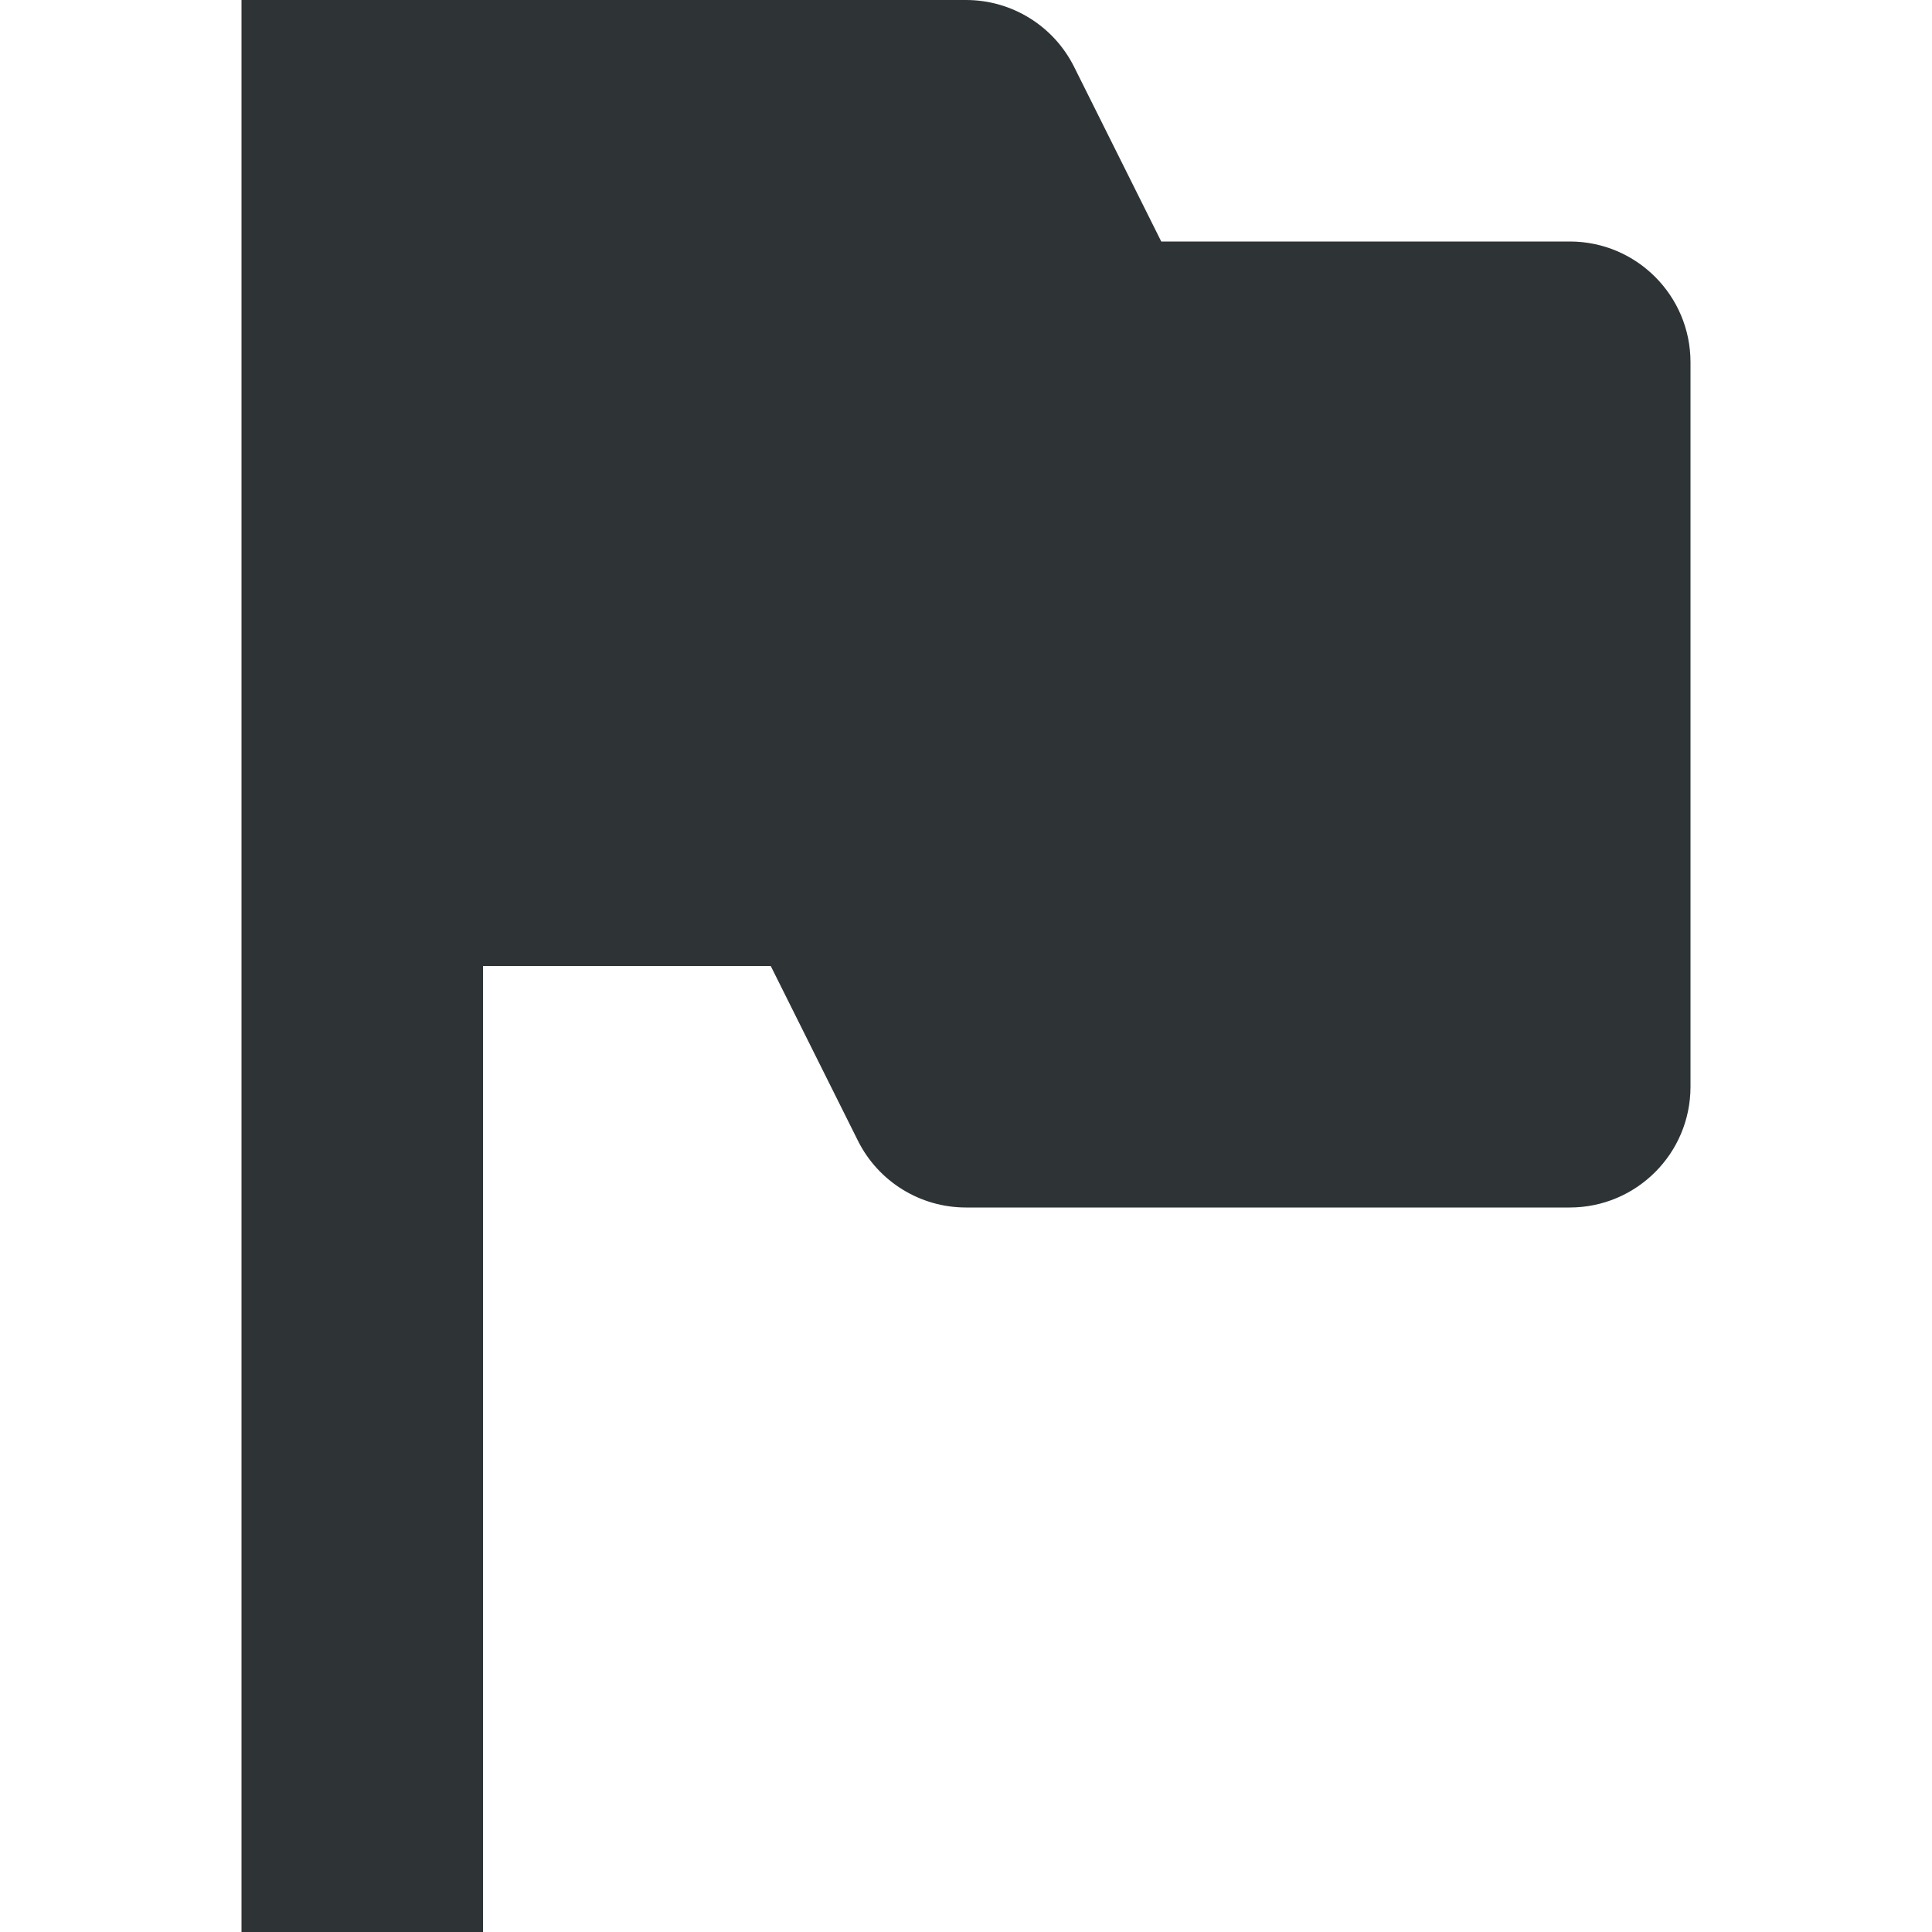
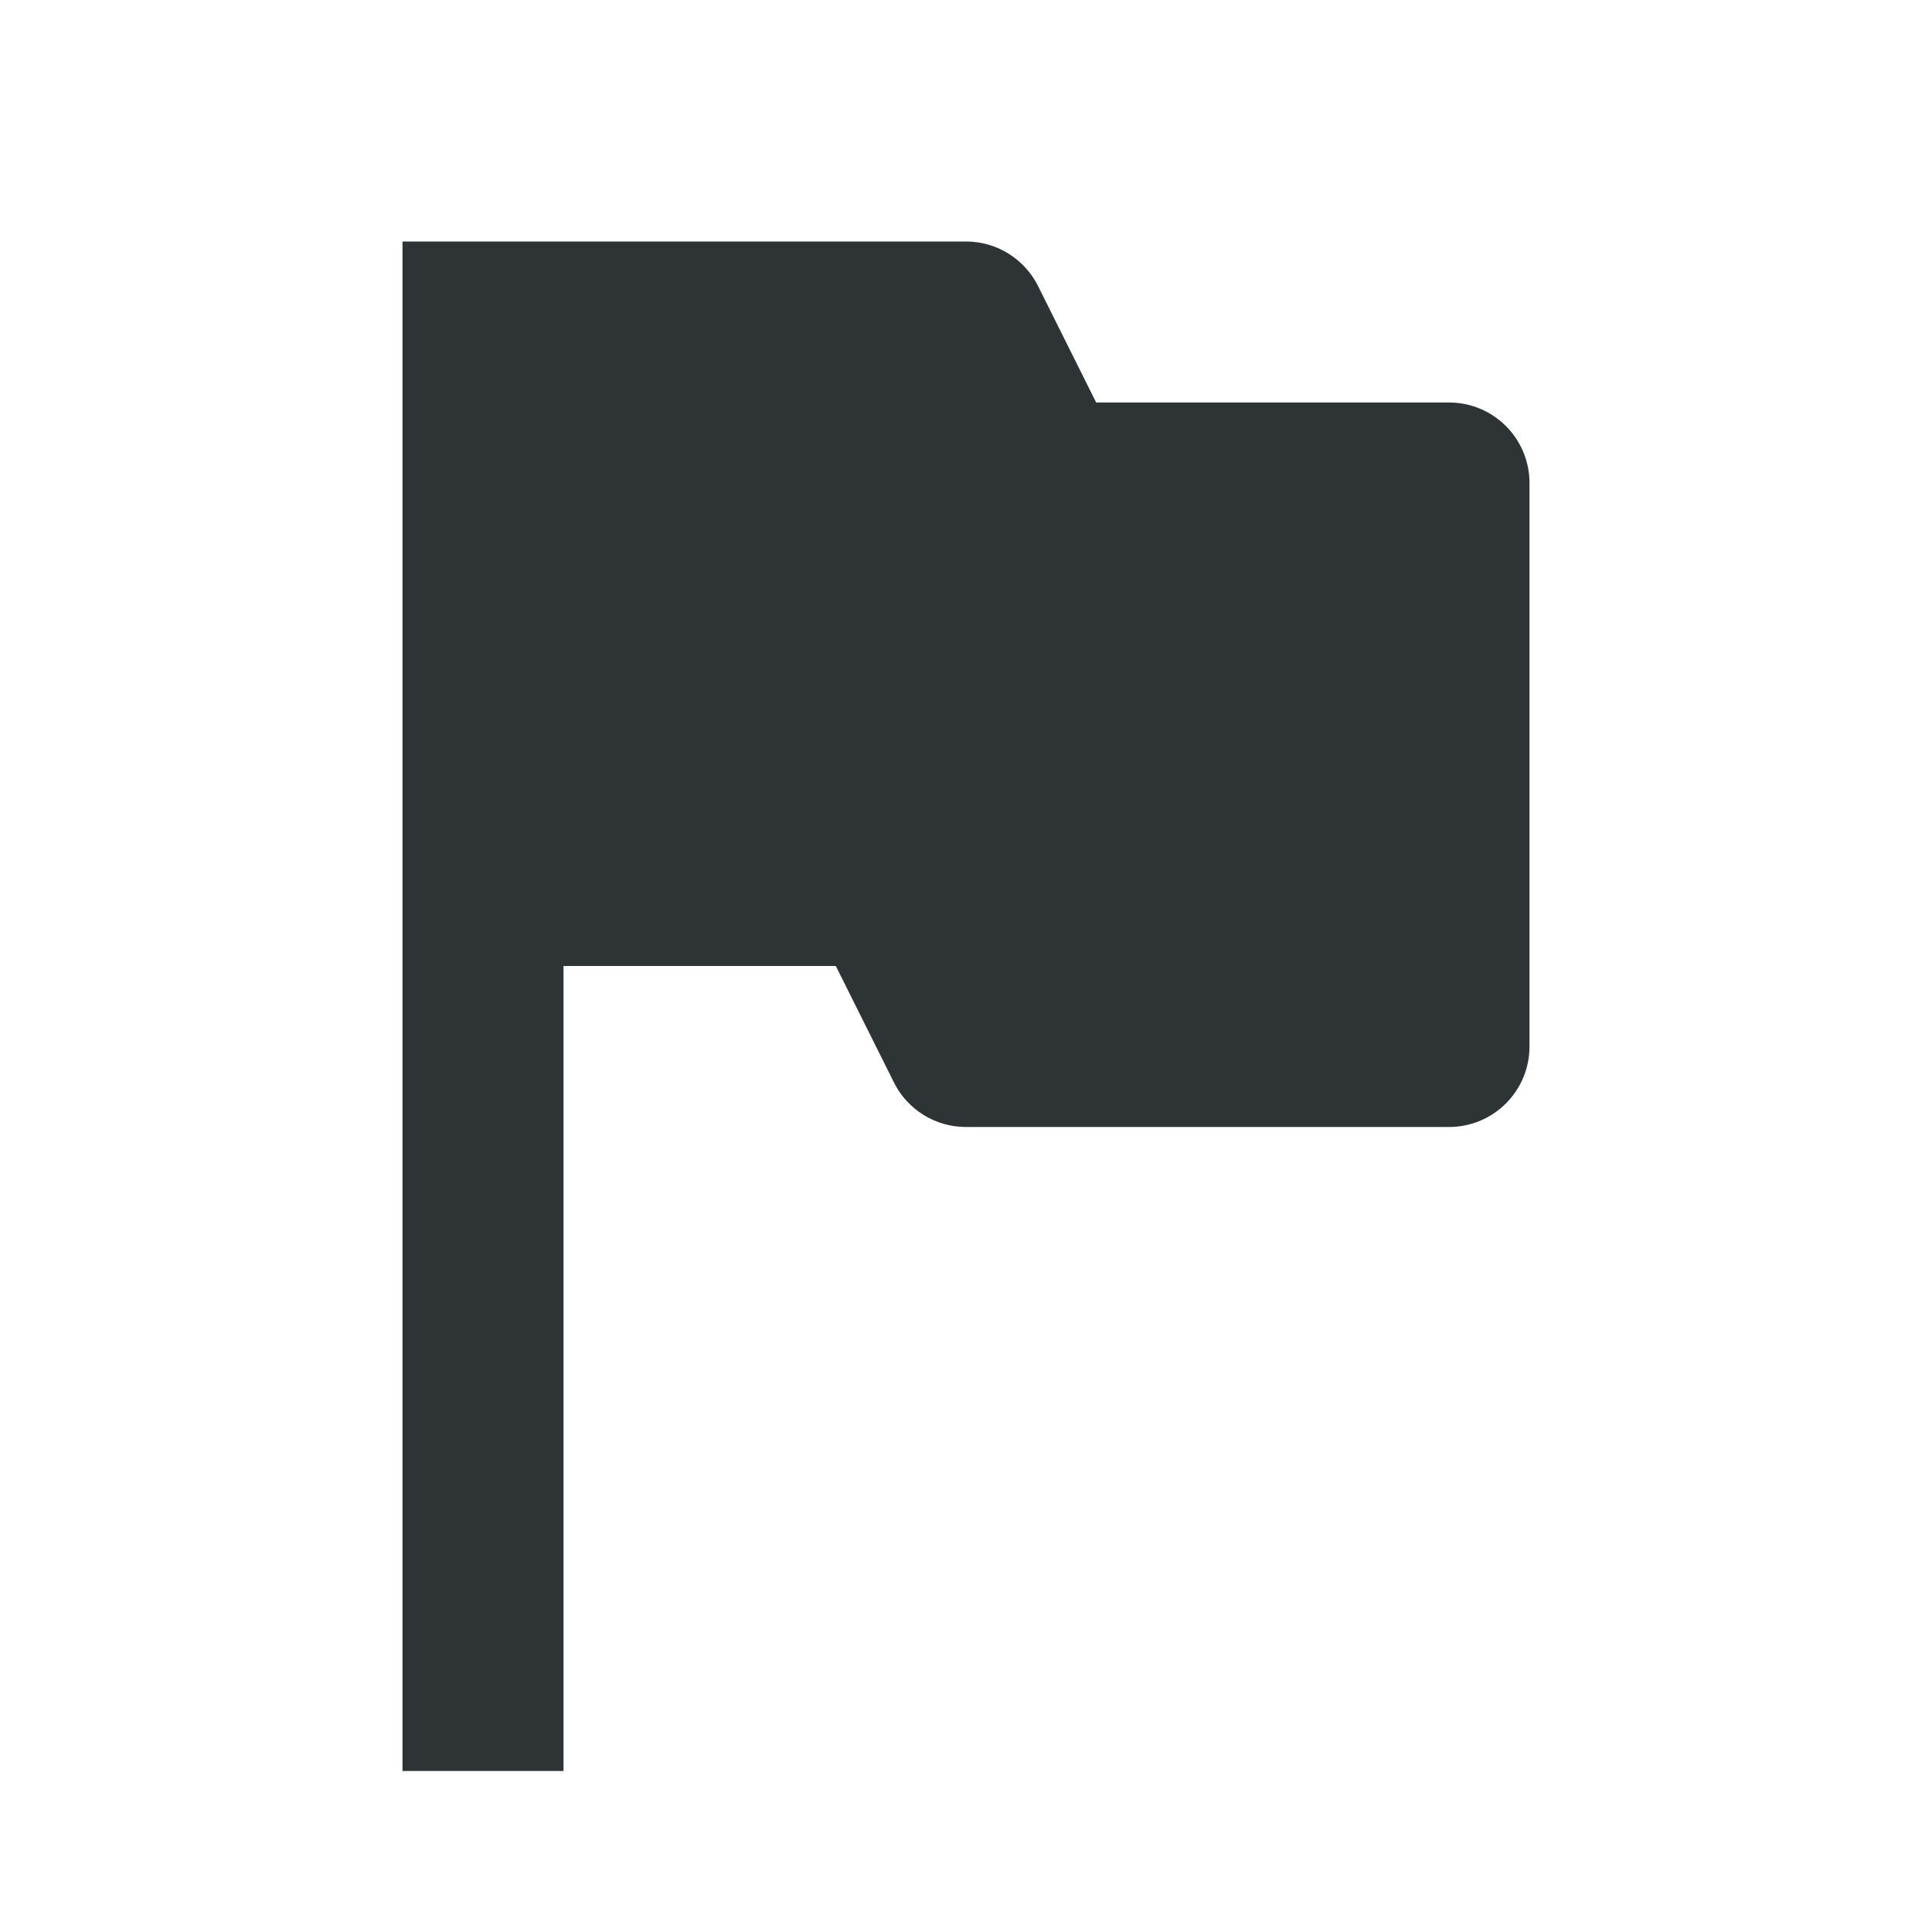
- <svg xmlns="http://www.w3.org/2000/svg" width="16" height="16">
-   <path style="line-height:normal;font-variant-ligatures:normal;font-variant-position:normal;font-variant-caps:normal;font-variant-numeric:normal;font-variant-alternates:normal;font-feature-settings:normal;text-indent:0;text-align:start;text-decoration-line:none;text-decoration-style:solid;text-decoration-color:#000;text-transform:none;text-orientation:mixed;white-space:normal;shape-padding:0;isolation:auto;mix-blend-mode:normal;solid-color:#000;solid-opacity:1;fill:#2e3436;fill-rule:evenodd" d="M2 0v16h2V8h2.383l.722 1.447A1 1 0 0 0 8 10h5a1 1 0 0 0 1-1V3a1 1 0 0 0-1-1H9.617L8.895.553A1 1 0 0 0 8 0H3Z" />
+ <svg xmlns="http://www.w3.org/2000/svg" width="24" height="24">
+   <path style="line-height:normal;font-variant-ligatures:normal;font-variant-position:normal;font-variant-caps:normal;font-variant-numeric:normal;font-variant-alternates:normal;font-feature-settings:normal;text-indent:0;text-align:start;text-decoration-line:none;text-decoration-style:solid;text-decoration-color:#000;text-transform:none;text-orientation:mixed;white-space:normal;shape-padding:0;isolation:auto;mix-blend-mode:normal;solid-color:#000;solid-opacity:1;fill:#2e3436;fill-rule:evenodd" d="M5 3v19h2V12h3.383l.722 1.447A1 1 0 0 0 12 14h6a1 1 0 0 0 1-1V6a1 1 0 0 0-1-1h-4.383l-.722-1.447A1 1 0 0 0 12 3H6Z" />
</svg>
